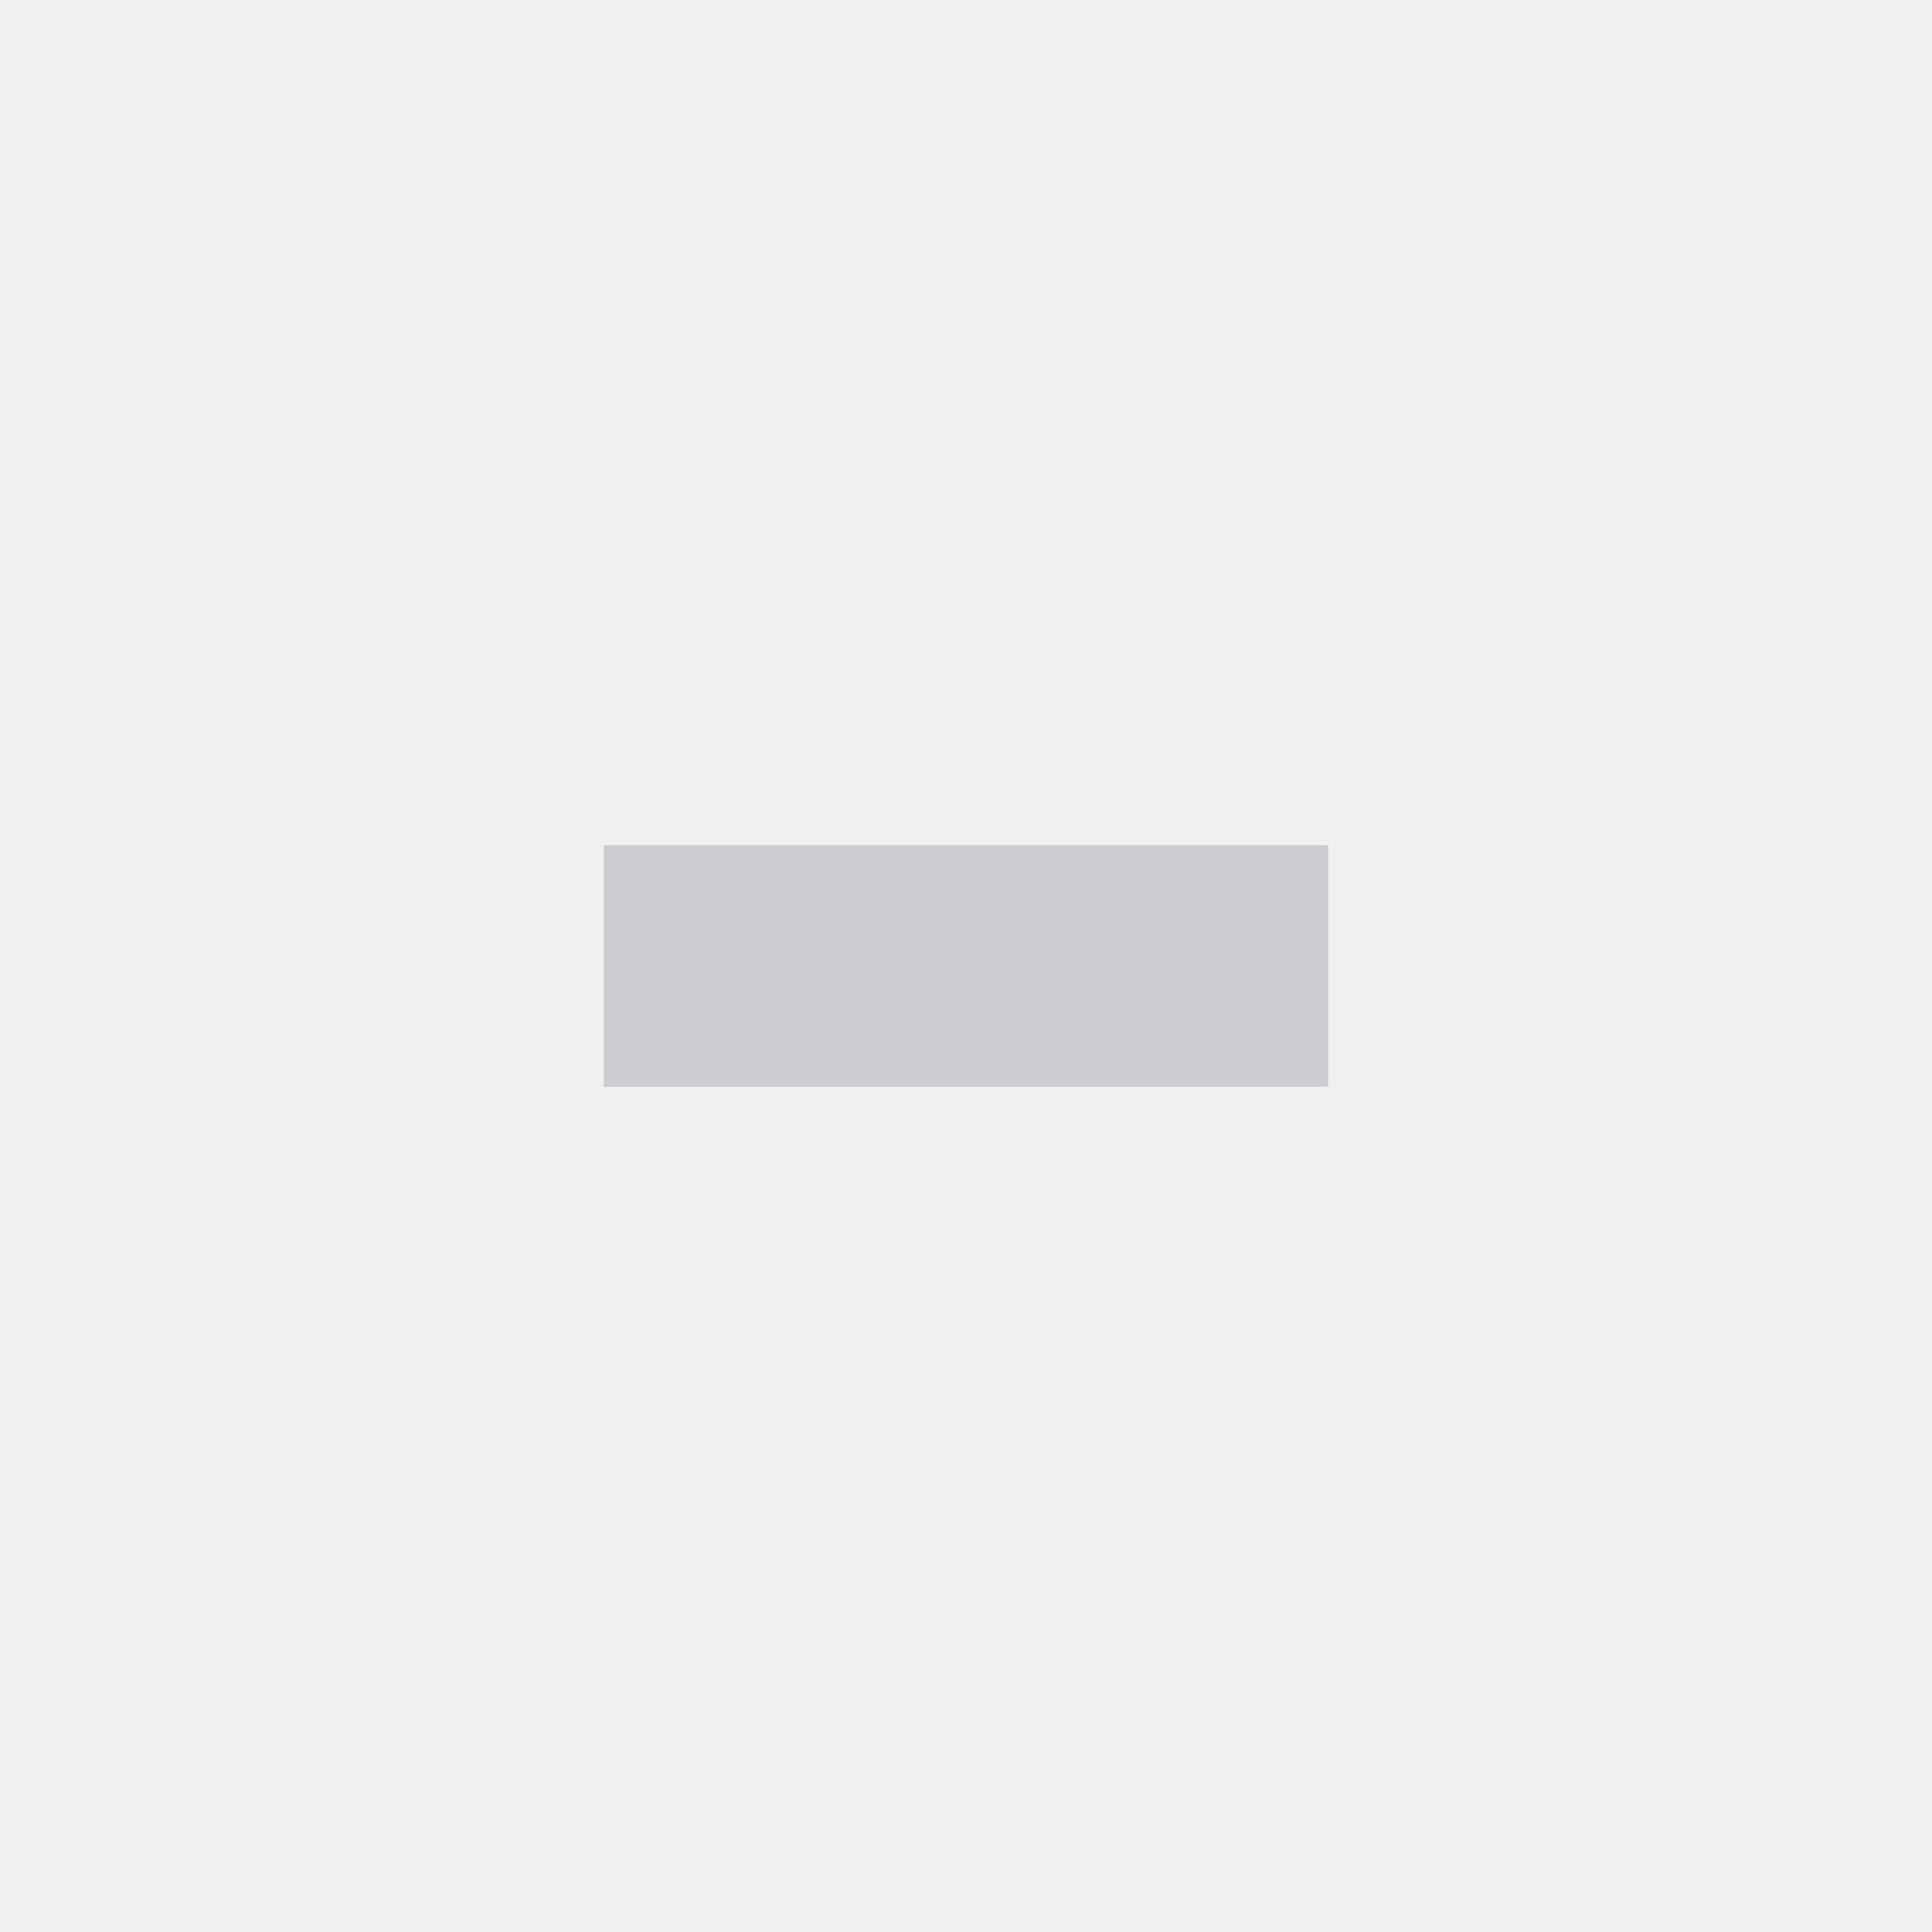
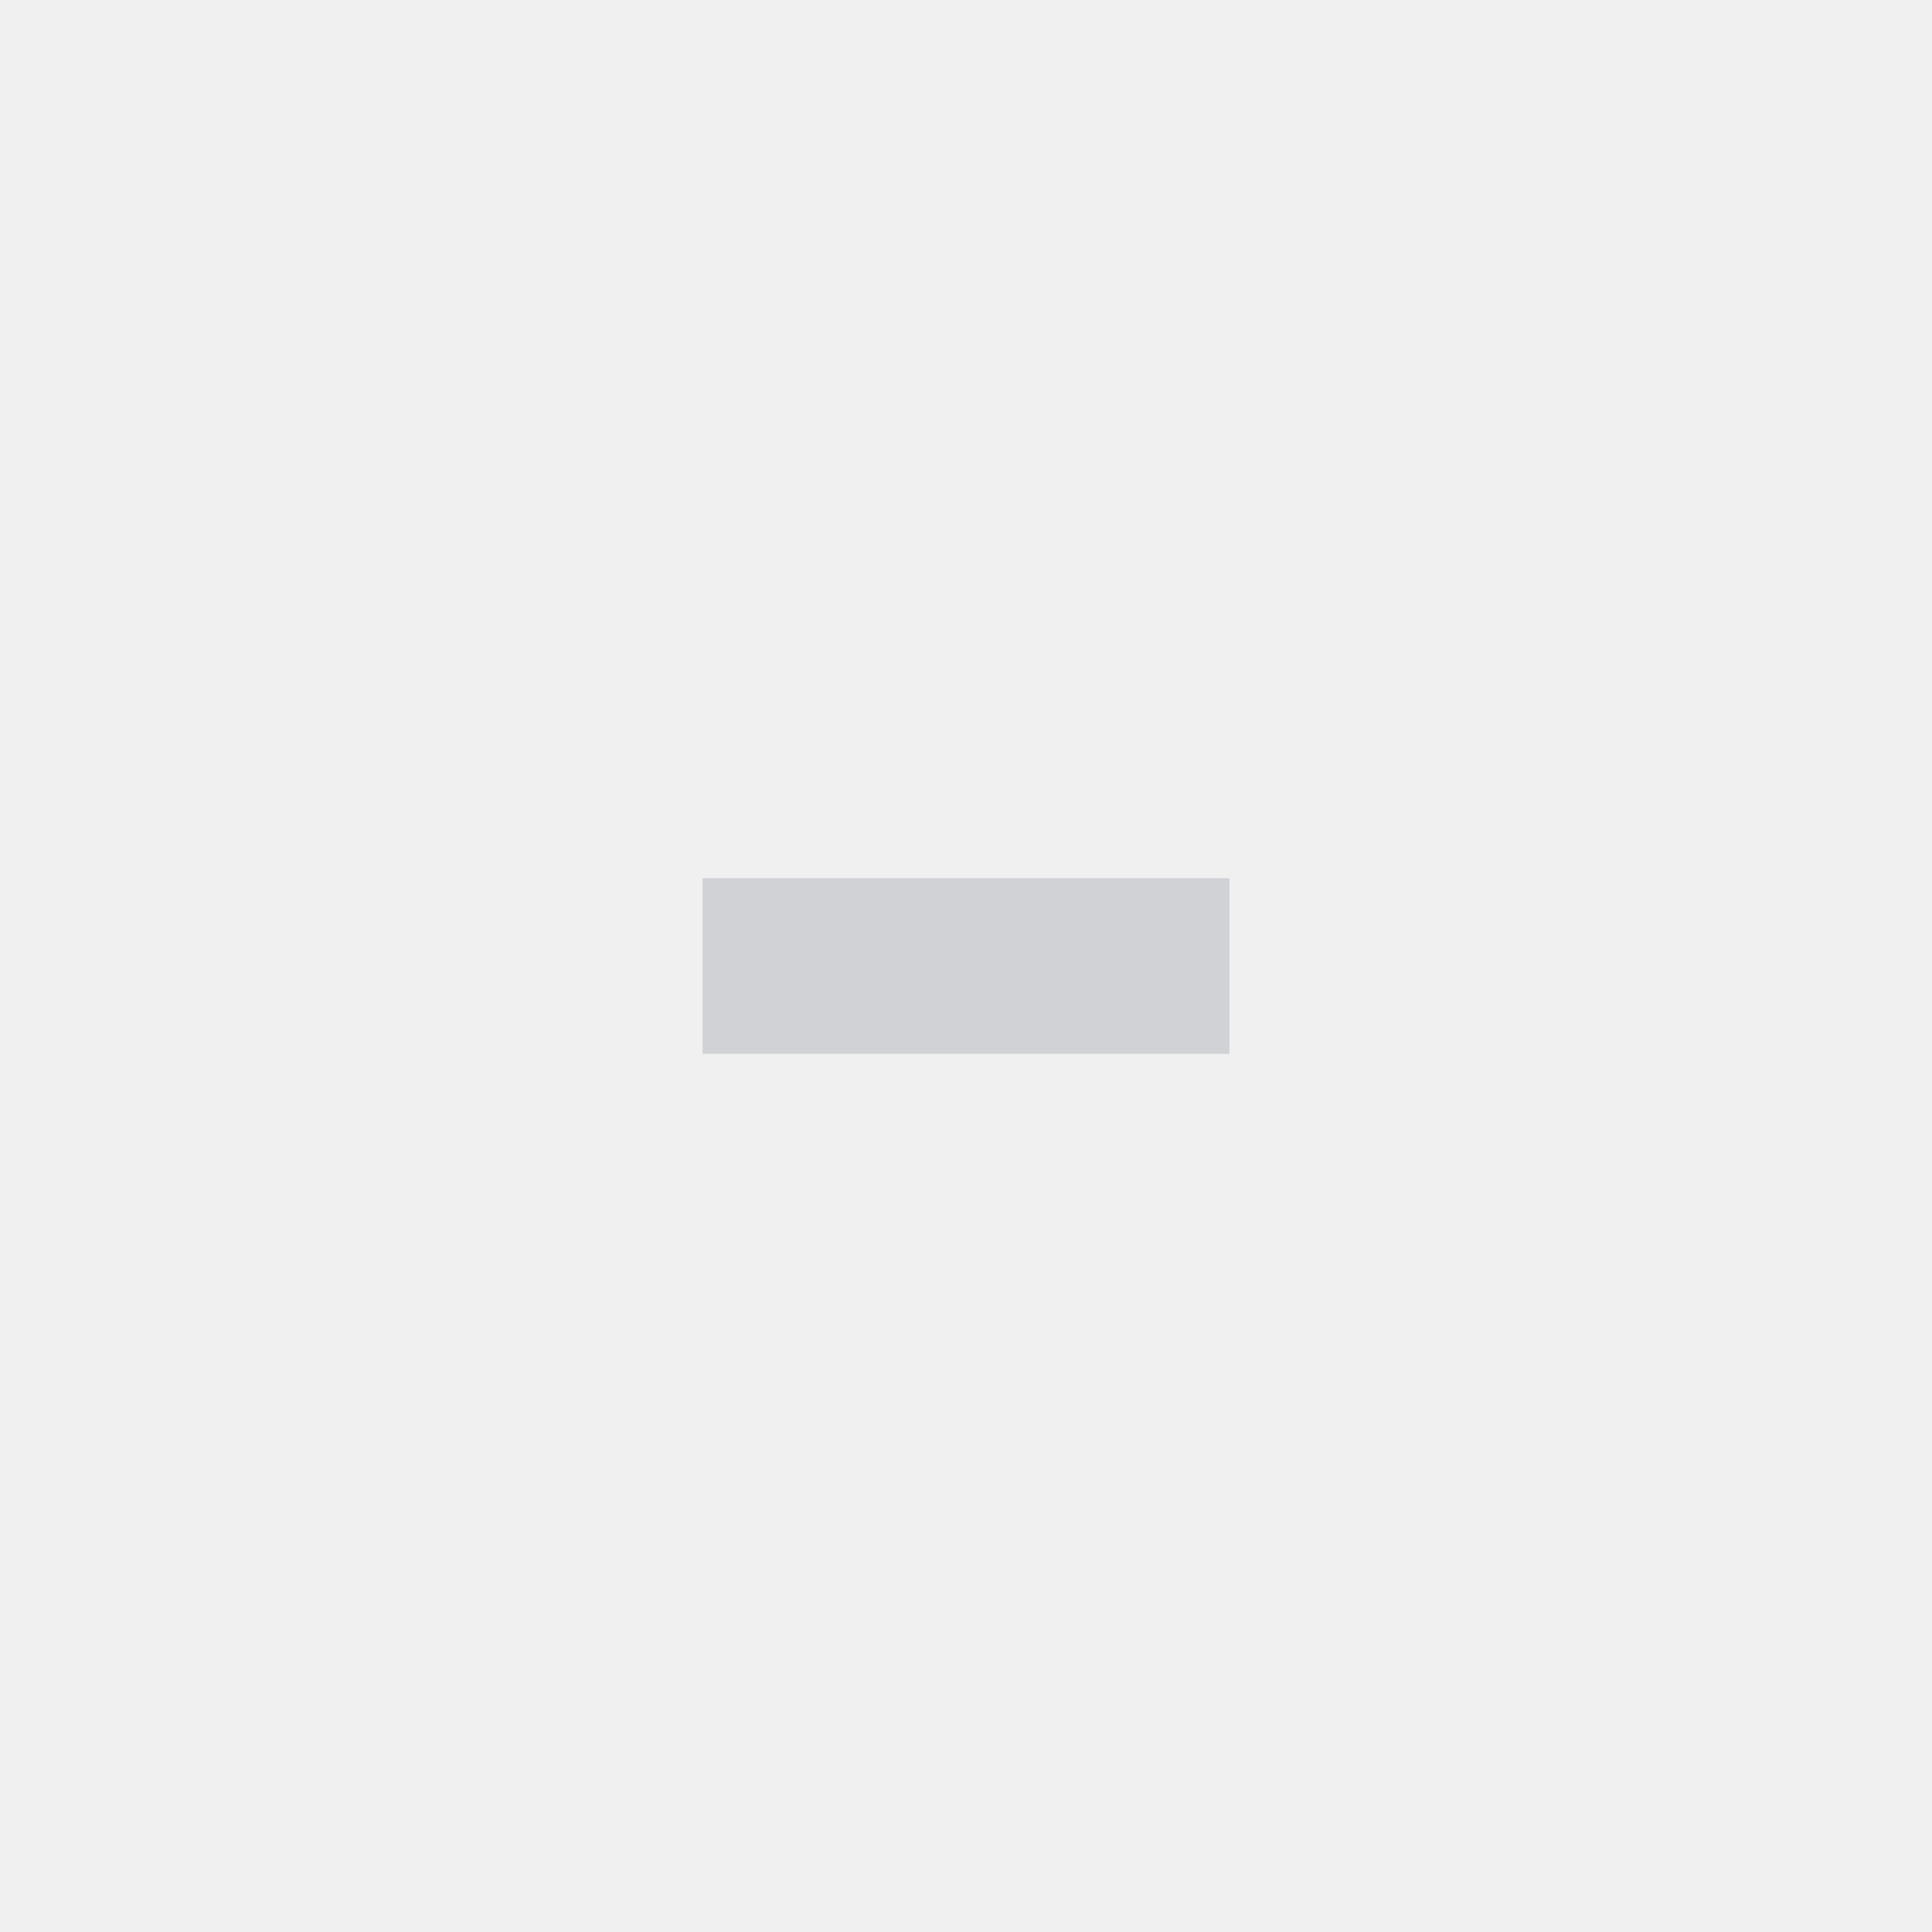
- <svg xmlns="http://www.w3.org/2000/svg" id="svg4306" style="enable-background:new" width="16" height="16" version="1.1">
-   <g id="active-center" style="display:inline;opacity:0.7" transform="translate(-587,185.6378)">
-     <g id="g7138-6-5" style="display:inline;opacity:1" transform="translate(-781,-432.6378)">
-       <path id="rect9057-4-3-8-5" style="color:#000000;font-style:normal;font-variant:normal;font-weight:normal;font-stretch:normal;font-size:medium;line-height:normal;font-family:Sans;-inkscape-font-specification:Sans;text-indent:0;text-align:start;text-decoration:none;text-decoration-line:none;letter-spacing:normal;word-spacing:normal;text-transform:none;direction:ltr;block-progression:tb;writing-mode:lr-tb;baseline-shift:baseline;text-anchor:start;display:inline;overflow:visible;visibility:visible;opacity:1;fill:#b9bcc2;fill-opacity:1;stroke:none;stroke-width:2;marker:none;enable-background:accumulate" d="m 1373,254 0,2 6,0 0,-2 z" />
+ <svg xmlns="http://www.w3.org/2000/svg" xmlns:xlink="http://www.w3.org/1999/xlink" width="22" height="22" enable-background="new" version="1.1">
+   <use transform="translate(27.966)" width="100%" height="100%" xlink:href="#g1051" />
+   <g id="active-center" opacity=".7">
+     <rect x="1.2357e-6" y="9.6173e-7" width="22" height="22" rx="0" ry="0" opacity="0" stroke-width="3" style="paint-order:fill markers stroke" />
+     <g transform="translate(-584 188.64)" opacity=".8" style="">
+       <g transform="translate(-781 -432.64)" opacity="1" style="">
+         <path d="m1373 254v2h6v-2z" color="#000000" enable-background="accumulate" fill="#b9bcc2" opacity="1" style="text-decoration-line:none;text-indent:0;text-transform:none" />
+       </g>
+       <rect x="587" y="-185.64" width="16" height="16" fill="none" opacity="1" style="" />
    </g>
-     <rect id="rect17883-32-6-9" style="display:inline;opacity:1;fill:none;fill-opacity:1;stroke:none;stroke-width:1;stroke-linecap:butt;stroke-linejoin:miter;stroke-miterlimit:4;stroke-dasharray:none;stroke-dashoffset:0;stroke-opacity:0" width="16" height="16" x="587" y="-185.64" />
  </g>
-   <g id="hover-center" style="display:inline" transform="translate(-466,185.6378)">
-     <g id="g4909-3-7" style="display:inline;opacity:1" transform="translate(-781,-432.6378)">
-       <ellipse id="path4068-7-5-9-6-7-2-1-6-1" style="display:inline;opacity:0.45;fill:#5f697f;fill-opacity:1;stroke:none;stroke-width:0;stroke-linecap:butt;stroke-linejoin:miter;stroke-miterlimit:4;stroke-dasharray:none;stroke-dashoffset:0;stroke-opacity:1" cx="1273" cy="255" rx="6" ry="6" />
-       <path id="path4068-7-5-9-6-7-2-5-23-4-3" style="display:inline;opacity:0.37;fill:#15171c;fill-opacity:1;stroke:none;stroke-width:0;stroke-linecap:butt;stroke-linejoin:miter;stroke-miterlimit:4;stroke-dasharray:none;stroke-dashoffset:0;stroke-opacity:1" d="m 1273,248 a 7,7 0 0 0 -7,7 7,7 0 0 0 7,7 7,7 0 0 0 7,-7 7,7 0 0 0 -7,-7 z m 0,1 a 6,6 0 0 1 6,6 6,6 0 0 1 -6,6 6,6 0 0 1 -6,-6 6,6 0 0 1 6,-6 z" />
-       <g id="g4834-0-4-5" style="display:inline;opacity:1;fill:#c0e3ff;fill-opacity:1" transform="translate(1265,247)">
-         <g id="layer12-45-6-2-7" style="display:inline;fill:#c0e3ff;fill-opacity:1" transform="translate(-81.0002,-967)">
-           <path id="rect9057-8-2-3" style="color:#000000;font-style:normal;font-variant:normal;font-weight:normal;font-stretch:normal;font-size:medium;line-height:normal;font-family:Sans;-inkscape-font-specification:Sans;text-indent:0;text-align:start;text-decoration:none;text-decoration-line:none;letter-spacing:normal;word-spacing:normal;text-transform:none;direction:ltr;block-progression:tb;writing-mode:lr-tb;baseline-shift:baseline;text-anchor:start;display:inline;overflow:visible;visibility:visible;opacity:1;fill:#c4c7cc;fill-opacity:1;stroke:none;stroke-width:2;marker:none;enable-background:accumulate" d="m 86,974 0,2 6,0 0,-2 z" />
+   <g id="hover-center" transform="matrix(1.375 0 0 1.375 -664.38 284.62)" stroke-width=".992">
+     <g transform="translate(-781 -432.64)" stroke-width=".992">
+       <path d="m1273 248c-3.866 0-7 3.134-7 7s3.134 7 7 7 7-3.134 7-7-3.134-7-7-7z" fill="#5f7d7c" opacity=".45" />
+       <g transform="translate(1265,247)" fill="#c0e3ff" stroke-width=".992">
+         <g transform="translate(-81 -967)" fill="#c0e3ff" stroke-width=".992">
+           <path d="m86 974v2h6v-2z" color="#000000" enable-background="accumulate" fill="#96aaa9" fill-opacity=".988" style="text-decoration-line:none;text-indent:0;text-transform:none" />
        </g>
      </g>
    </g>
-     <rect id="rect17883-11-4-0" style="display:inline;opacity:1;fill:none;fill-opacity:1;stroke:none;stroke-width:1;stroke-linecap:butt;stroke-linejoin:miter;stroke-miterlimit:4;stroke-dasharray:none;stroke-dashoffset:0;stroke-opacity:0" width="16" height="16" x="484" y="-185.64" />
+     <rect x="484" y="-185.64" width="16" height="16" fill="none" />
  </g>
-   <g id="pressed-center" style="display:inline" transform="translate(-347,185.6378)">
-     <g id="g4909-1-2-0" style="display:inline;opacity:1" transform="translate(-882,-432.6378)">
-       <g id="g4490-3-6-1-4-1-6" style="display:inline;opacity:1" transform="translate(-161)">
-         <g id="g4092-0-7-2-0-0-94-2" style="display:inline" transform="translate(58)">
-           <circle id="path4068-7-3-0-3-6-8-3" style="fill:#2eb398;fill-opacity:1;stroke:none;stroke-width:0;stroke-linecap:butt;stroke-linejoin:miter;stroke-miterlimit:4;stroke-dasharray:none;stroke-dashoffset:0;stroke-opacity:1" cx="1376" cy="255" r="7" />
-         </g>
-       </g>
-       <g id="g4834-9-3-8-5" style="display:inline;opacity:1;fill:#c0e3ff;fill-opacity:1" transform="translate(1265,247)">
-         <g id="layer12-45-3-7-96-7" style="display:inline;fill:#c0e3ff;fill-opacity:1" transform="translate(-81.0002,-967)">
-           <path id="rect9057-3-5-1-1" style="color:#000000;font-style:normal;font-variant:normal;font-weight:normal;font-stretch:normal;font-size:medium;line-height:normal;font-family:Sans;-inkscape-font-specification:Sans;text-indent:0;text-align:start;text-decoration:none;text-decoration-line:none;letter-spacing:normal;word-spacing:normal;text-transform:none;writing-mode:lr-tb;direction:ltr;baseline-shift:baseline;text-anchor:start;display:inline;overflow:visible;visibility:visible;fill:#ffffff;fill-opacity:1;stroke:none;stroke-width:2;marker:none;enable-background:accumulate" d="m 86,974 v 2 h 6 v -2 z" />
+   <g id="pressed-center" transform="matrix(1.375 0 0 1.375 -525.13 316.19)" stroke-width=".992">
+     <g transform="translate(-882 -432.64)" stroke-width=".992">
+       <g transform="translate(-161)">
+         <g transform="translate(58)" stroke-width=".992">
+           <path transform="matrix(.73333 0 0 .73333 1277.1 162.99)" d="m134.91 115.92a9.546 9.546 0 0 0-9.545 9.545 9.546 9.546 0 0 0 9.545 9.545 9.546 9.546 0 0 0 9.547-9.545 9.546 9.546 0 0 0-9.547-9.545zm-4.09 8.182h8.182v2.727h-8.182z" fill="#2eb398" />
        </g>
      </g>
    </g>
-     <rect id="rect17883-79-9-2-2" style="display:inline;opacity:1;fill:none;fill-opacity:1;stroke:none;stroke-width:1;stroke-linecap:butt;stroke-linejoin:miter;stroke-miterlimit:4;stroke-dasharray:none;stroke-dashoffset:0;stroke-opacity:0" width="16" height="16" x="383" y="-185.64" />
+     <rect x="383" y="-185.64" width="16" height="16" fill="none" />
  </g>
-   <g id="inactive-center" style="display:inline;opacity:0.4" transform="translate(-533,168.6378)">
-     <g id="g7138-0-7-7" style="display:inline;opacity:1" transform="translate(-781,-415.6378)">
-       <path id="rect9057-4-09-2" style="color:#000000;font-style:normal;font-variant:normal;font-weight:normal;font-stretch:normal;font-size:medium;line-height:normal;font-family:Sans;-inkscape-font-specification:Sans;text-indent:0;text-align:start;text-decoration:none;text-decoration-line:none;letter-spacing:normal;word-spacing:normal;text-transform:none;writing-mode:lr-tb;direction:ltr;baseline-shift:baseline;text-anchor:start;display:inline;overflow:visible;visibility:visible;opacity:1;fill:#b9bcc2;fill-opacity:1;stroke:none;stroke-width:2;marker:none;enable-background:accumulate" d="m 1373,254 v 2 h 6 v -2 z" />
+   <g id="inactive-center" transform="translate(29.178)" opacity=".4">
+     <rect x="1.2357e-6" y="9.6173e-7" width="22" height="22" rx="0" ry="0" opacity="0" stroke-width="3" style="paint-order:fill markers stroke" />
+     <g transform="translate(-584,188.64)" opacity=".8">
+       <g transform="translate(-781,-432.64)" opacity="1">
+         <path d="m1373 254v2h6v-2z" color="#000000" enable-background="accumulate" fill="#b9bcc2" opacity="1" style="text-decoration-line:none;text-indent:0;text-transform:none" />
+       </g>
+       <rect x="587" y="-185.64" width="16" height="16" fill="none" opacity="1" />
    </g>
-     <rect id="rect17883-39-3-46-6" style="display:inline;opacity:1;fill:none;fill-opacity:1;stroke:none;stroke-width:1;stroke-linecap:butt;stroke-linejoin:miter;stroke-miterlimit:4;stroke-dasharray:none;stroke-dashoffset:0;stroke-opacity:0" width="16" height="16" x="587" y="-168.64" />
  </g>
-   <g id="deactivated-center" style="display:inline;opacity:0.4" transform="translate(-515,168.6378)">
-     <g id="g59" style="display:inline;opacity:1" transform="translate(-781,-415.6378)">
-       <path id="path57" style="color:#000000;font-style:normal;font-variant:normal;font-weight:normal;font-stretch:normal;font-size:medium;line-height:normal;font-family:Sans;-inkscape-font-specification:Sans;text-indent:0;text-align:start;text-decoration:none;text-decoration-line:none;letter-spacing:normal;word-spacing:normal;text-transform:none;writing-mode:lr-tb;direction:ltr;baseline-shift:baseline;text-anchor:start;display:inline;overflow:visible;visibility:visible;opacity:1;fill:#b9bcc2;fill-opacity:1;stroke:none;stroke-width:2;marker:none;enable-background:accumulate" d="m 1373,254 v 2 h 6 v -2 z" />
+   <g id="deactivated-center" transform="translate(28.525 28.619)" opacity=".4">
+     <rect x="1.2357e-6" y="9.6173e-7" width="22" height="22" rx="0" ry="0" opacity="0" stroke-width="3" style="paint-order:fill markers stroke" />
+     <g transform="translate(-584,188.64)" opacity=".8">
+       <g transform="translate(-781,-432.64)" opacity="1">
+         <path d="m1373 254v2h6v-2z" color="#000000" enable-background="accumulate" fill="#b9bcc2" opacity="1" style="text-decoration-line:none;text-indent:0;text-transform:none" />
+       </g>
+       <rect x="587" y="-185.64" width="16" height="16" fill="none" opacity="1" />
    </g>
-     <rect id="rect61" style="display:inline;opacity:1;fill:none;fill-opacity:1;stroke:none;stroke-width:1;stroke-linecap:butt;stroke-linejoin:miter;stroke-miterlimit:4;stroke-dasharray:none;stroke-dashoffset:0;stroke-opacity:0" width="16" height="16" x="587" y="-168.64" />
  </g>
</svg>
